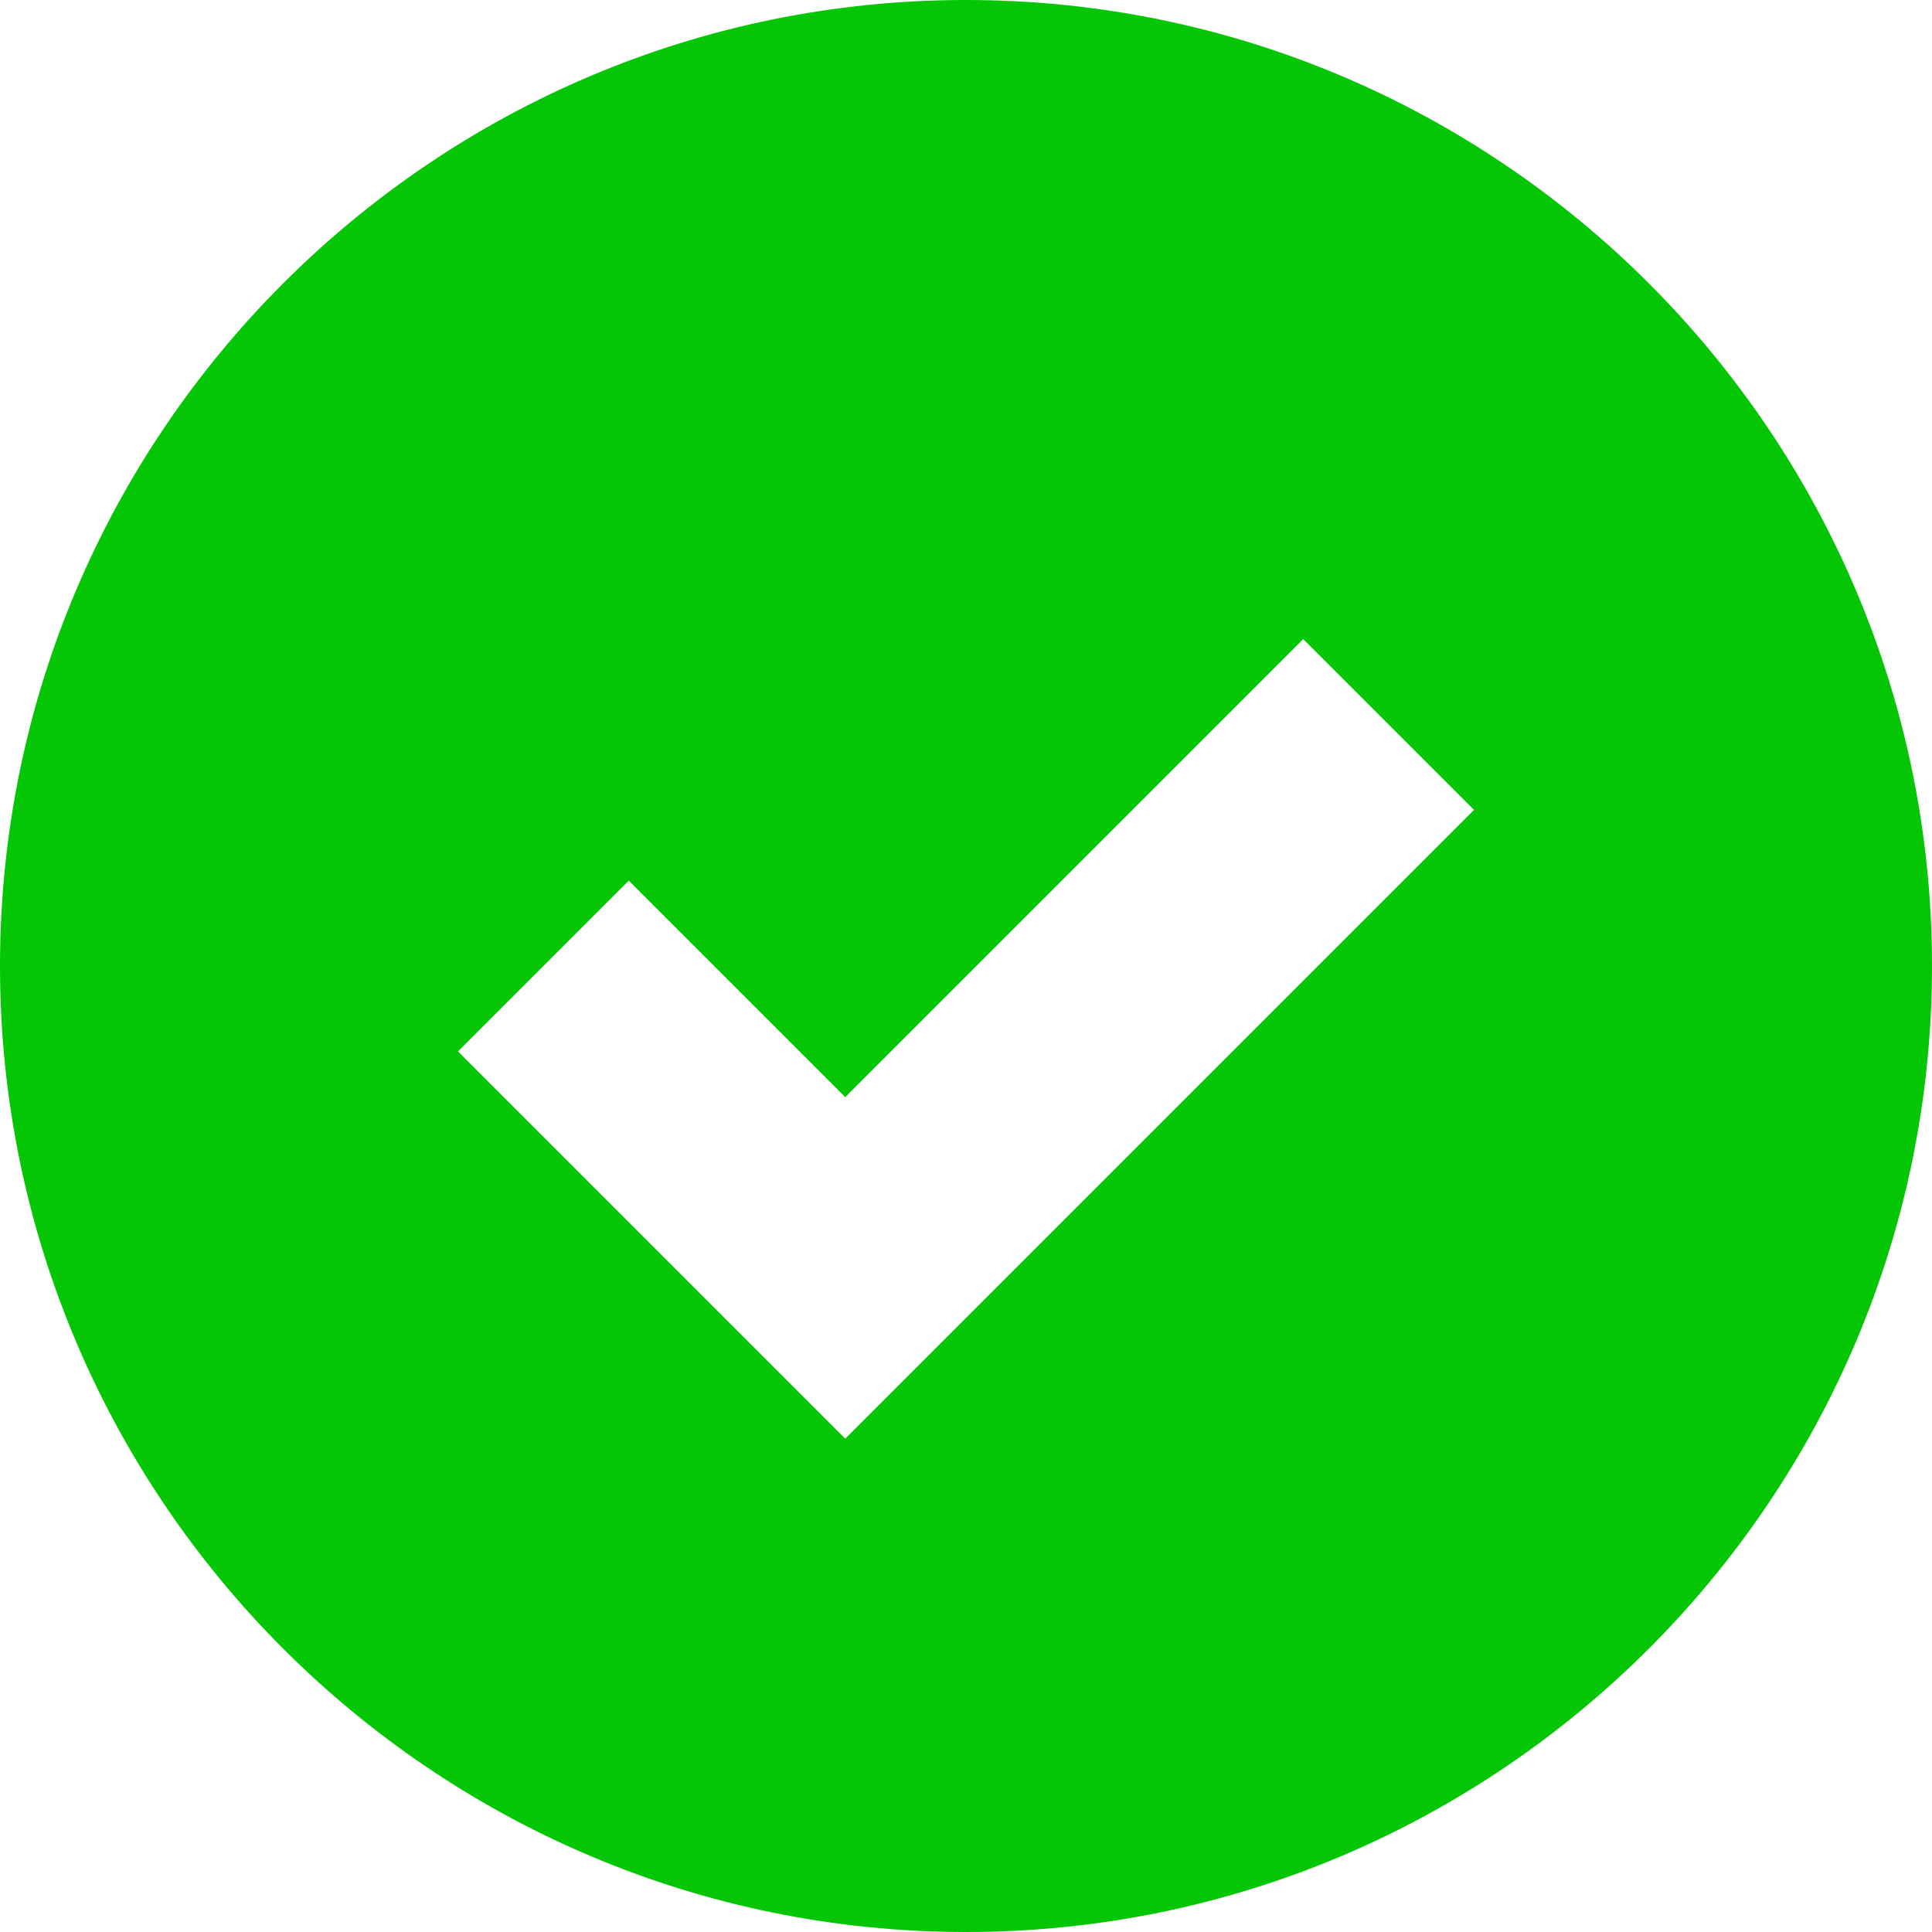
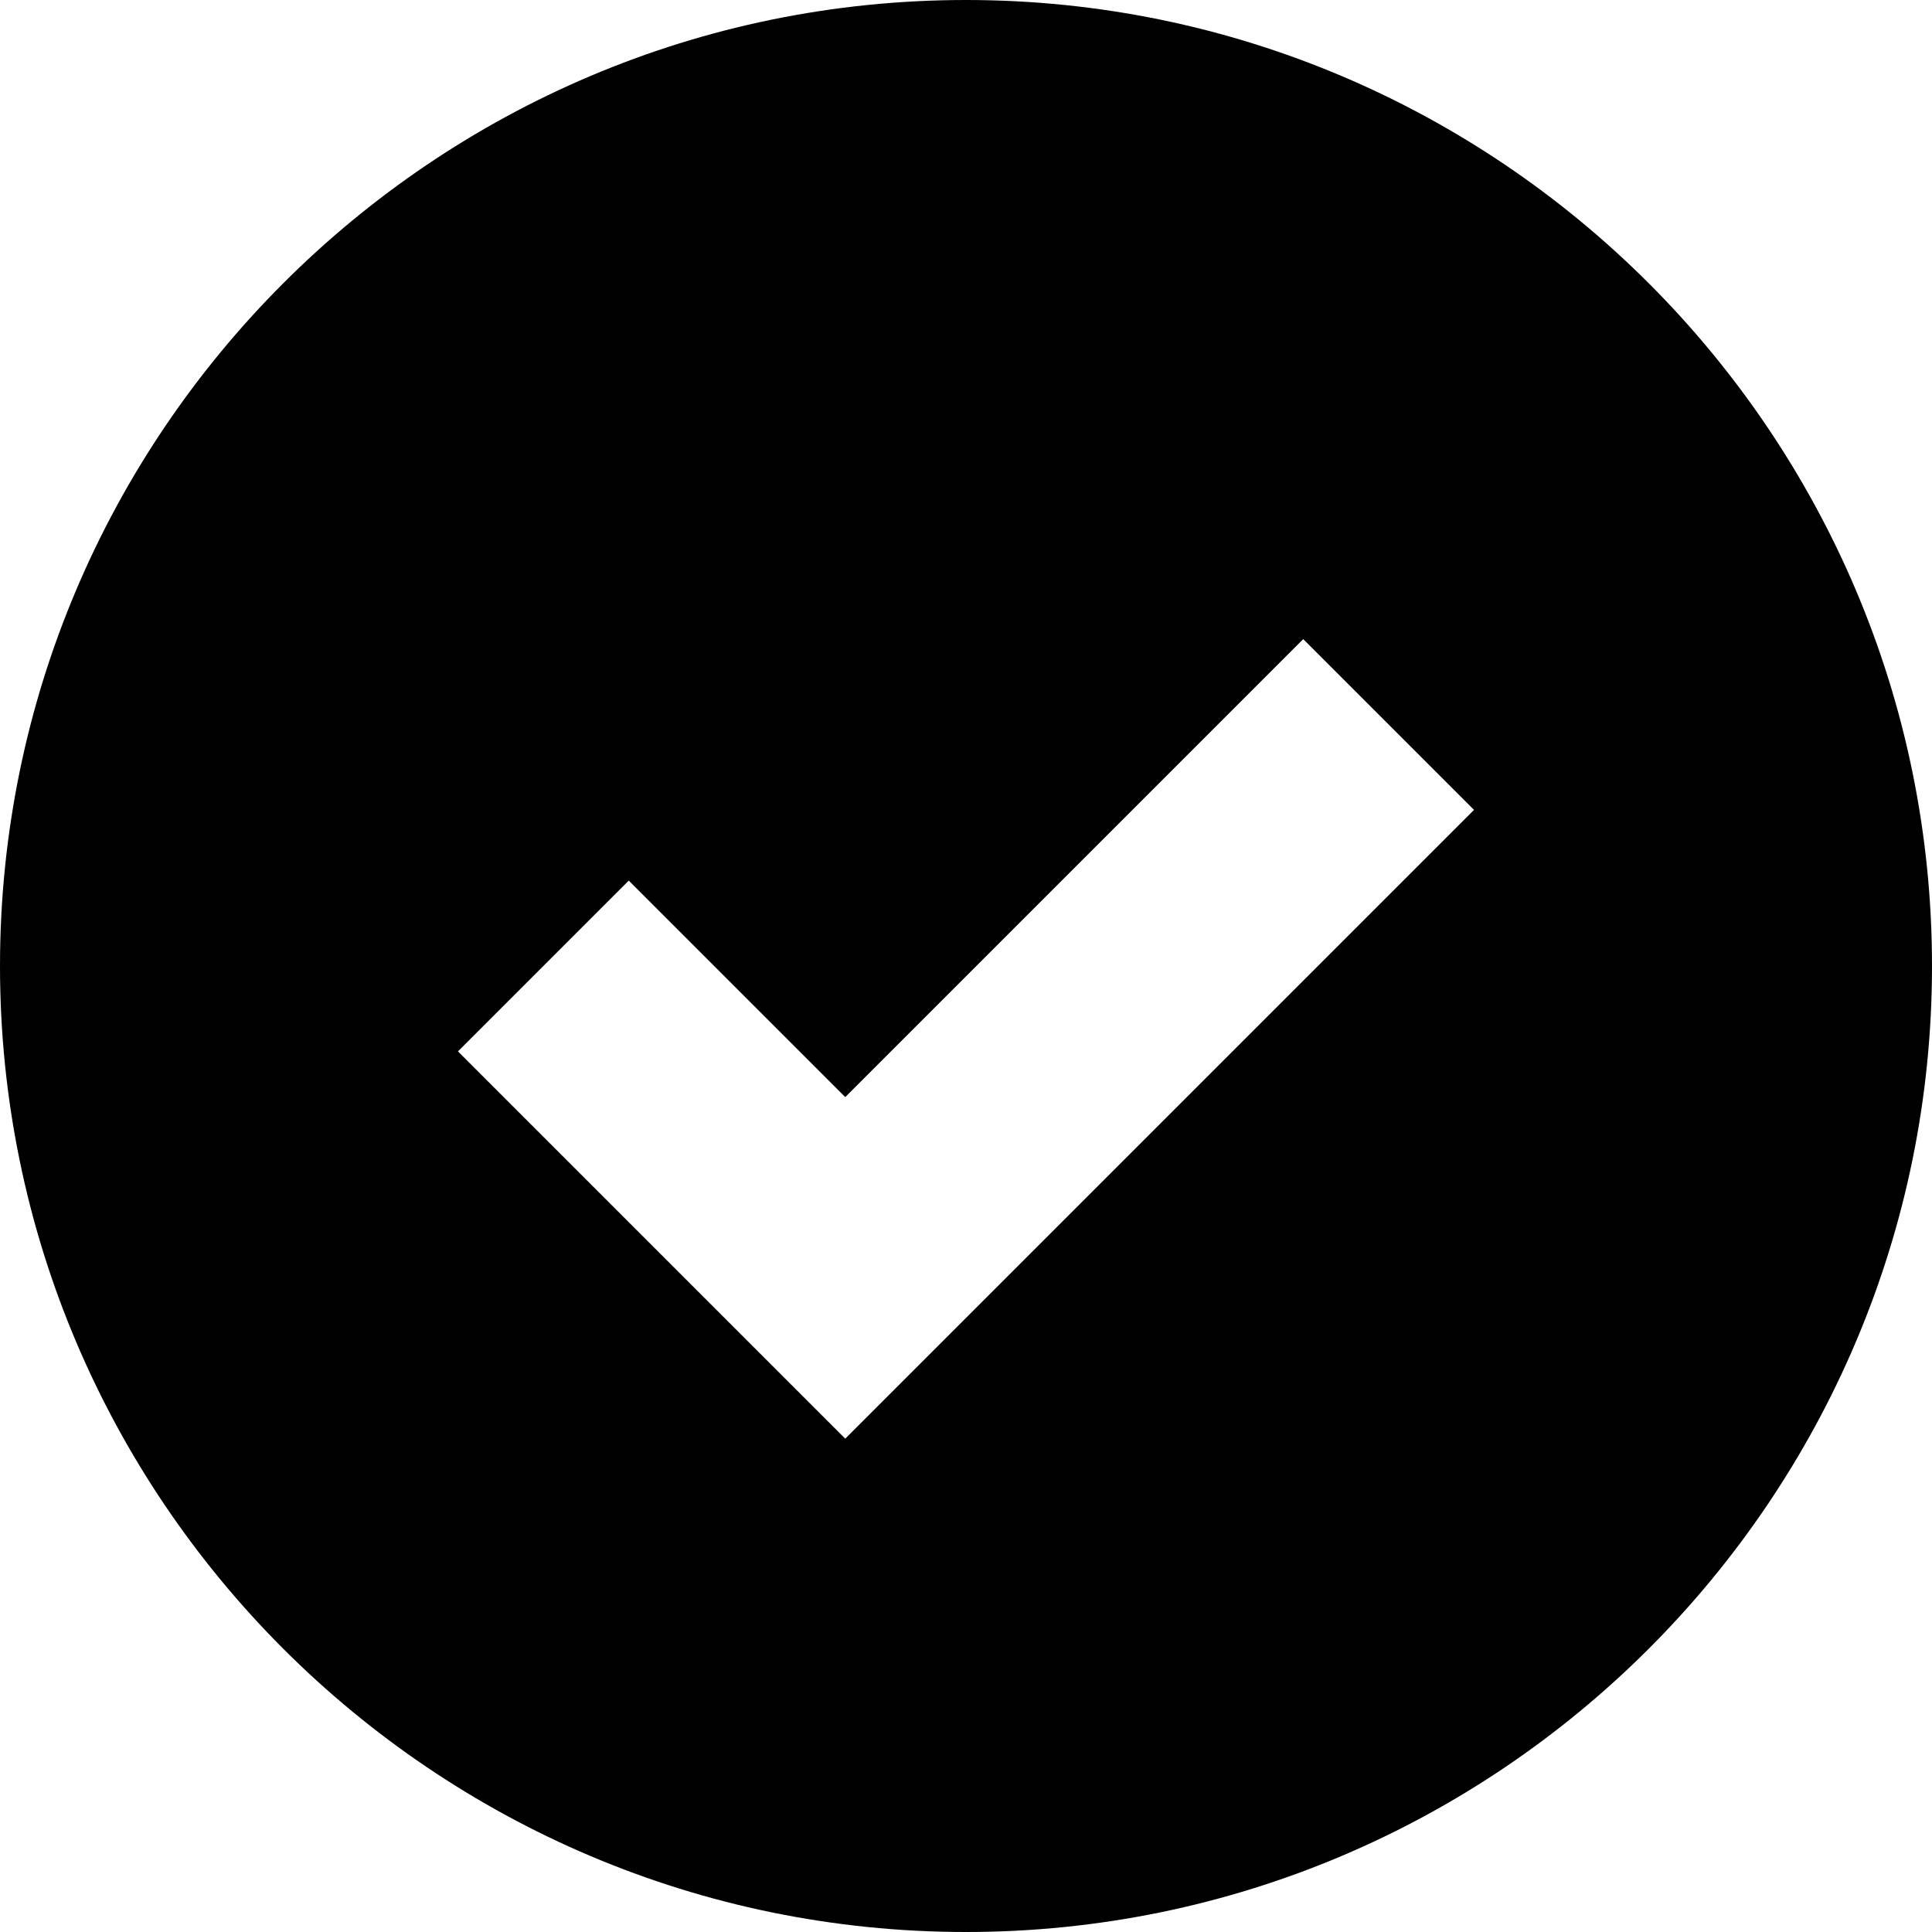
<svg xmlns="http://www.w3.org/2000/svg" width="20" height="20" viewBox="0 0 20 20" fill="none">
-   <path d="M10 0C4.486 0 0 4.486 0 10C0 15.514 4.486 20 10 20C15.514 20 20 15.514 20 10C20 4.486 15.514 0 10 0ZM8.75 14.893L4.741 10.884L6.509 9.116L8.75 11.357L13.491 6.616L15.259 8.384L8.75 14.893Z" fill="#04C604" />
+   <path d="M10 0C4.486 0 0 4.486 0 10C0 15.514 4.486 20 10 20C15.514 20 20 15.514 20 10C20 4.486 15.514 0 10 0ZM8.75 14.893L4.741 10.884L6.509 9.116L8.75 11.357L13.491 6.616L15.259 8.384L8.75 14.893Z" fill="black" />
</svg>
